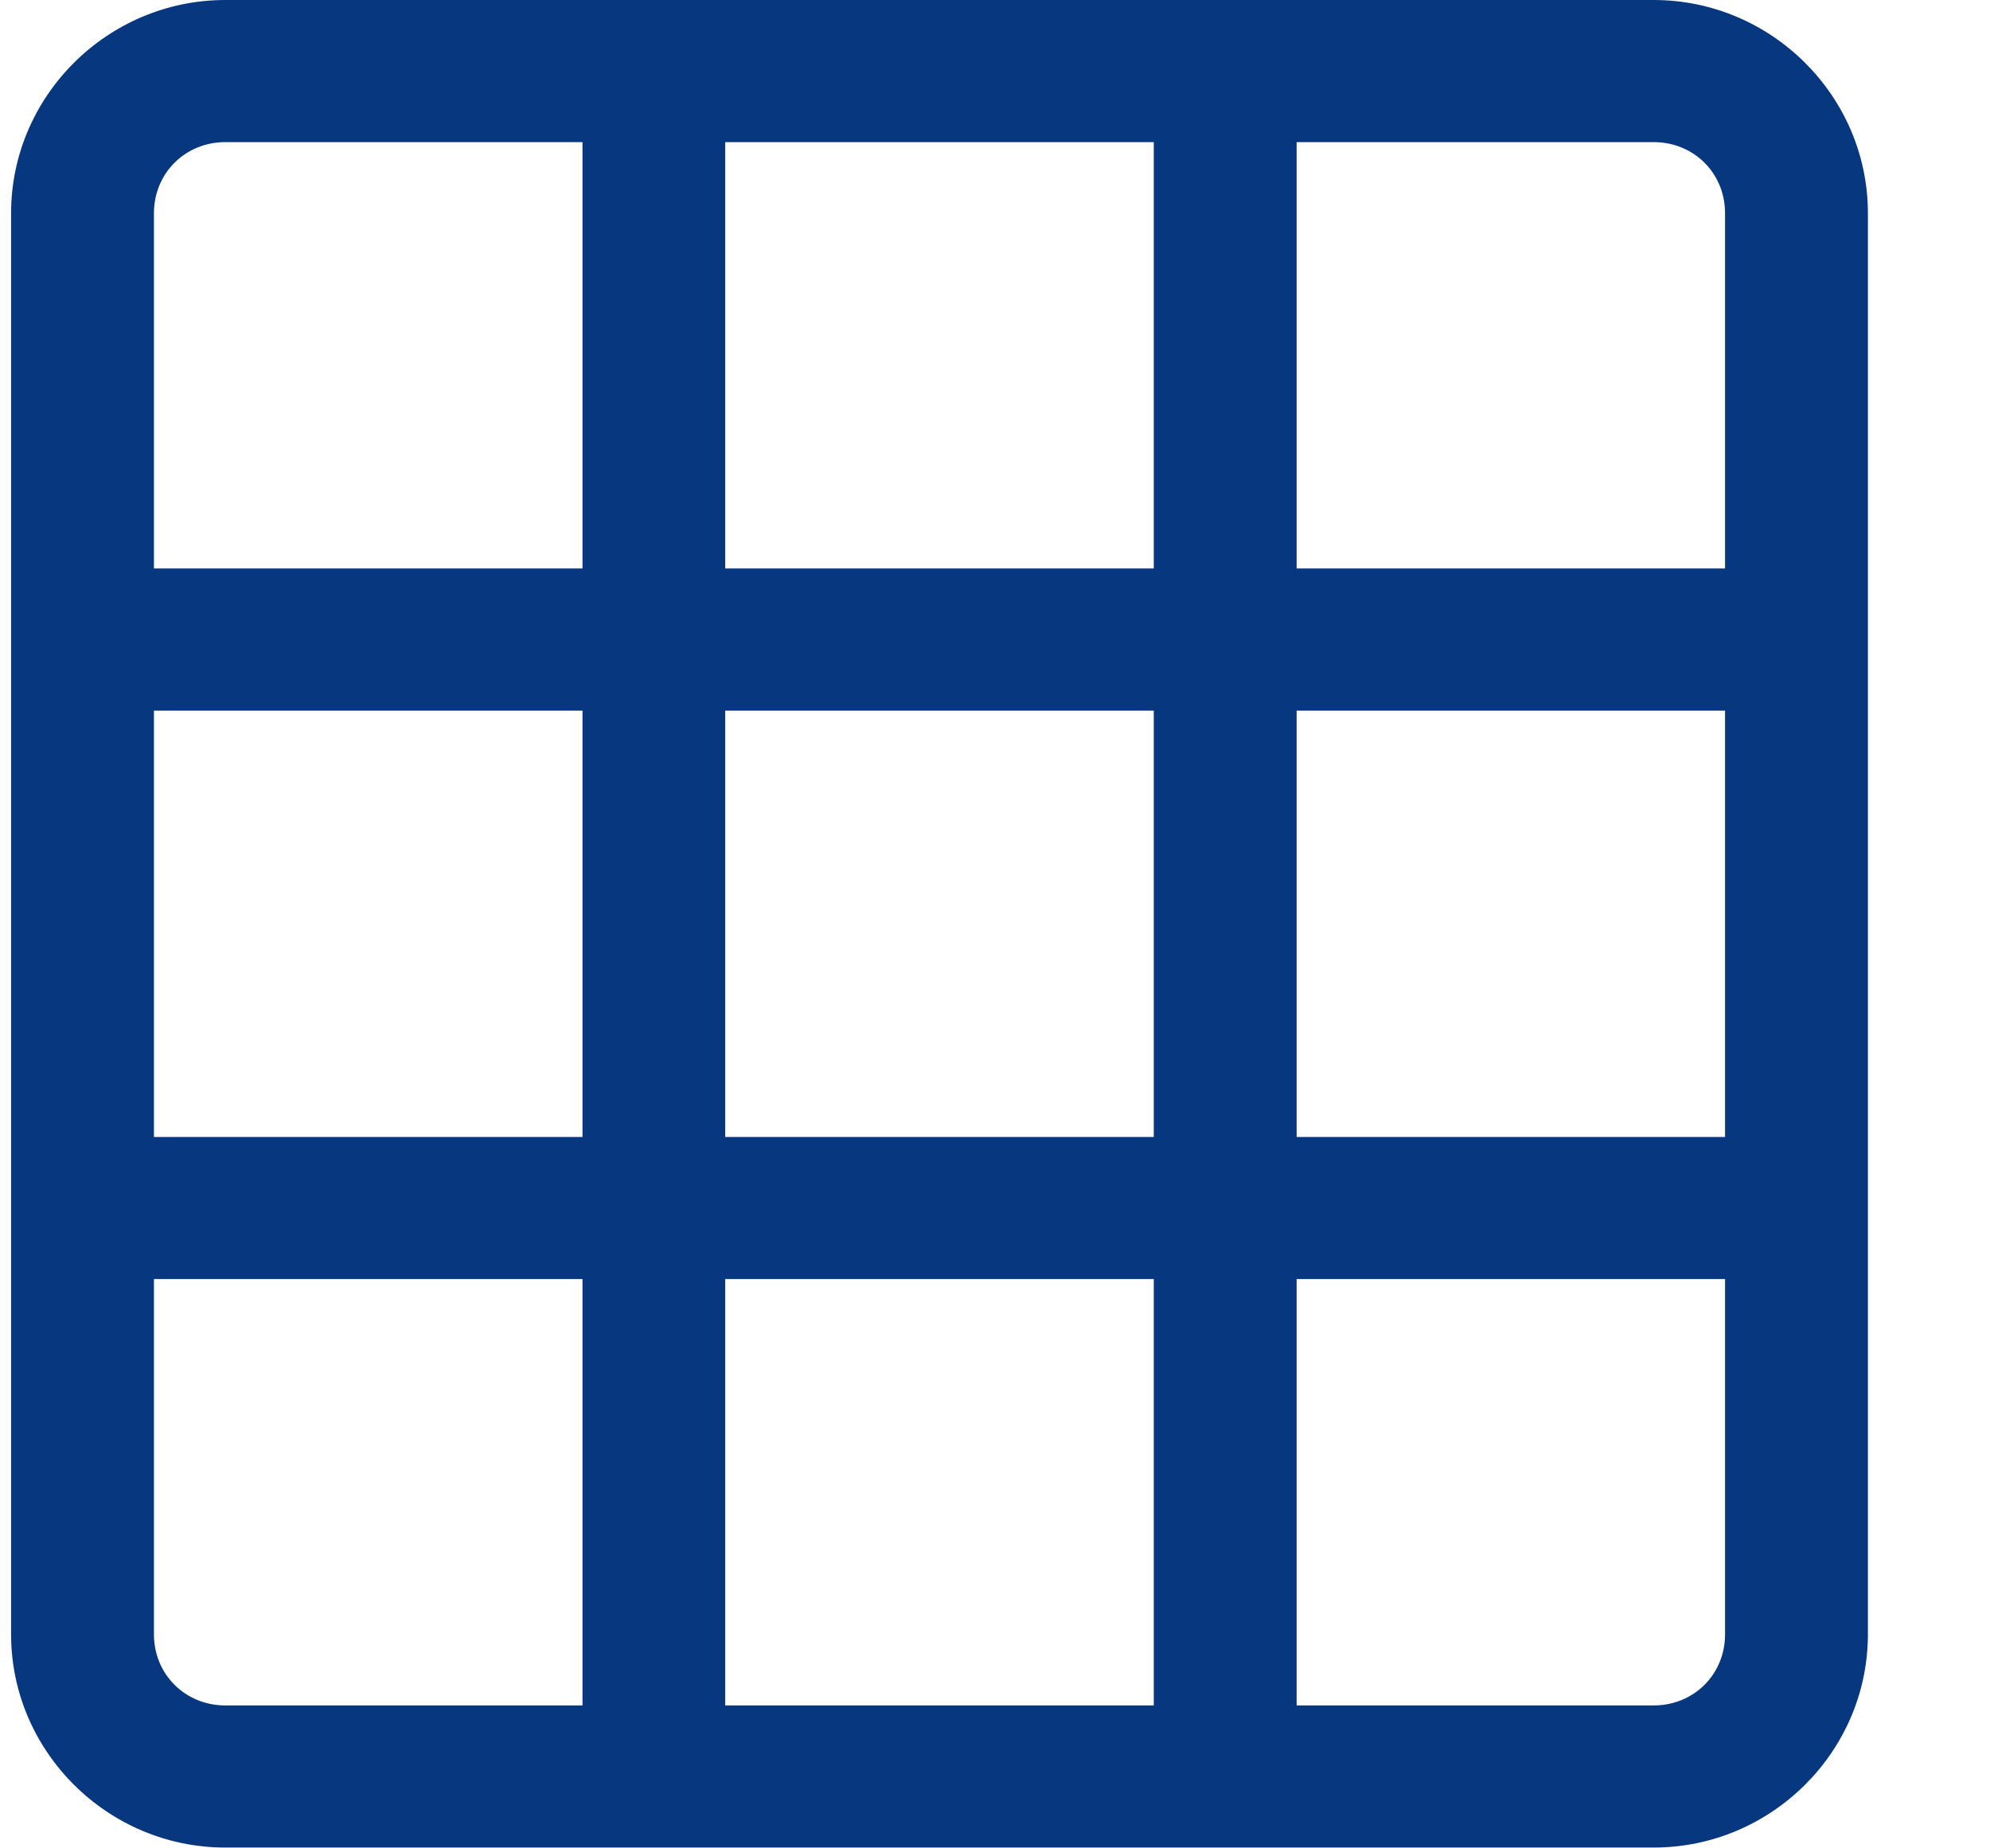
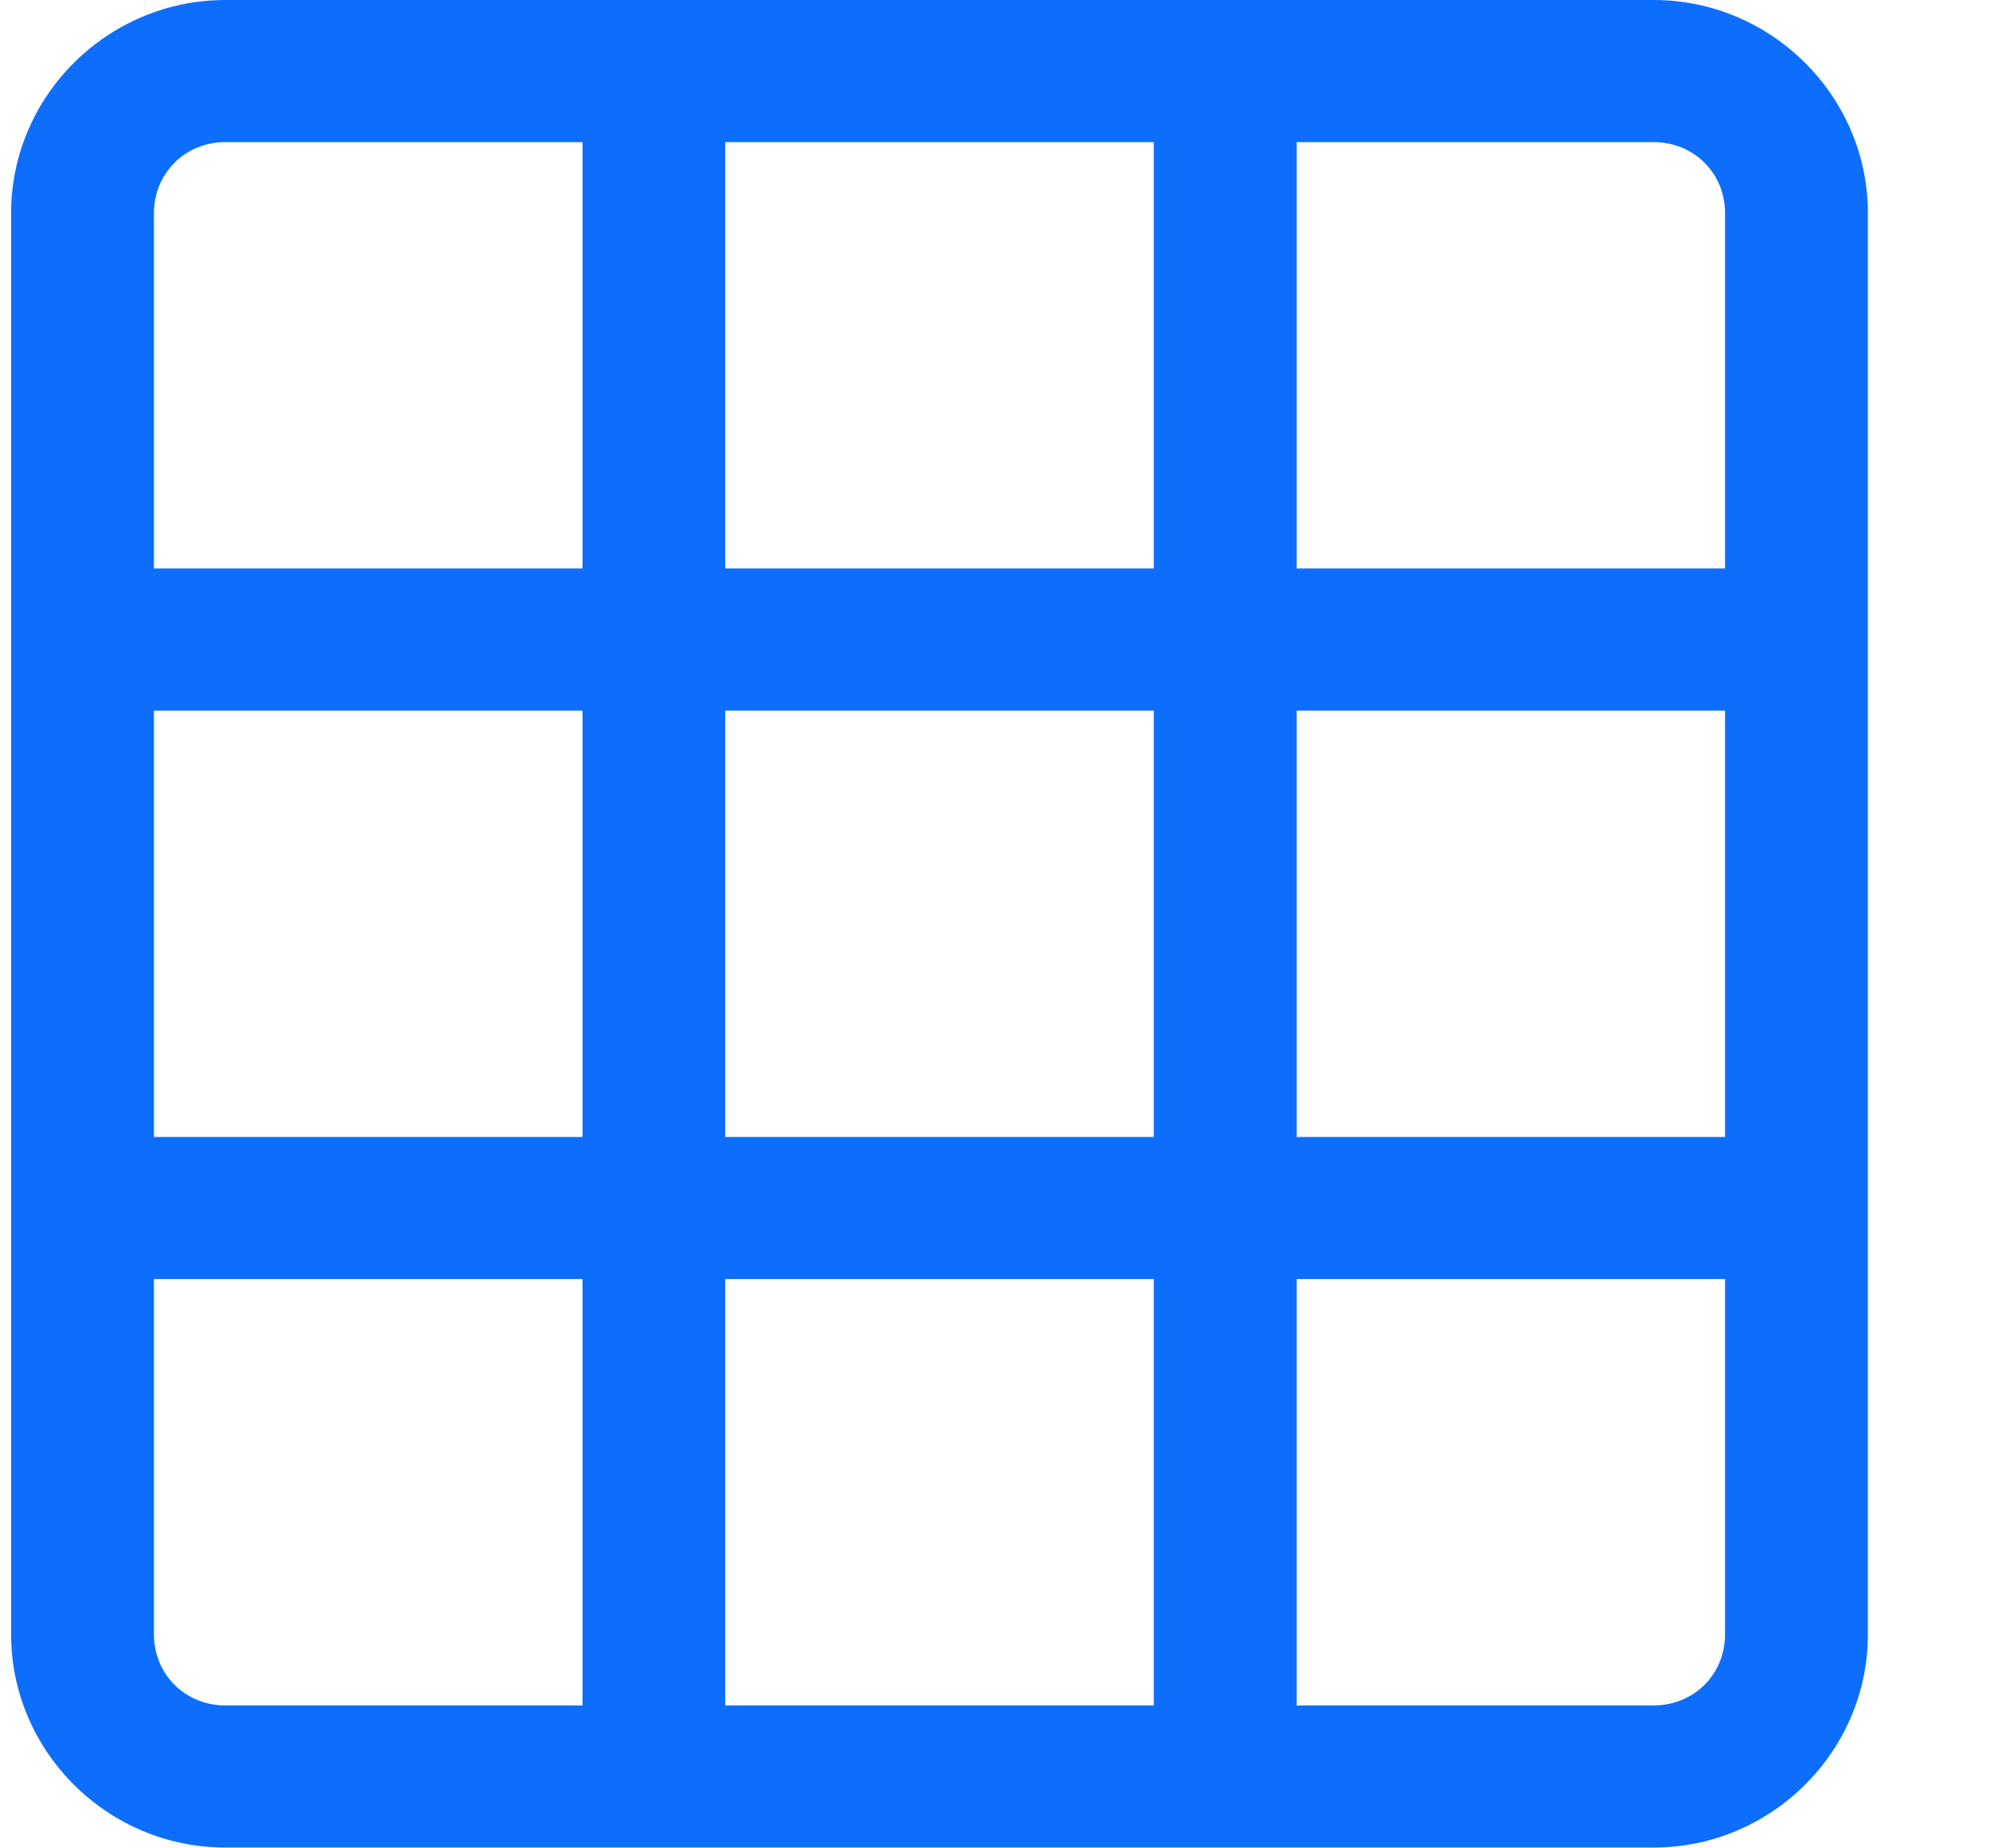
<svg xmlns="http://www.w3.org/2000/svg" width="14" height="13" viewBox="0 0 14 13" fill="none">
-   <path d="M1.585 0C0.757 0 0.078 0.676 0.078 1.5V11.5C0.078 12.324 0.757 13 1.585 13H11.634C12.462 13 13.141 12.324 13.141 11.5V1.5C13.141 0.676 12.462 0 11.634 0H1.585ZM1.585 1H4.098V4H1.083V1.5C1.083 1.219 1.303 1 1.585 1ZM5.102 1H8.117V4H5.102V1ZM9.122 1H11.634C11.917 1 12.136 1.219 12.136 1.5V4H9.122V1ZM1.083 5H4.098V8H1.083V5ZM5.102 5H8.117V8H5.102V5ZM9.122 5H12.136V8H9.122V5ZM1.083 9H4.098V12H1.585C1.303 12 1.083 11.781 1.083 11.5V9ZM5.102 9H8.117V12H5.102V9ZM9.122 9H12.136V11.5C12.136 11.781 11.917 12 11.634 12H9.122V9Z" fill="#07377F" />
+   <path d="M1.585 0C0.757 0 0.078 0.676 0.078 1.5V11.5C0.078 12.324 0.757 13 1.585 13H11.634C12.462 13 13.141 12.324 13.141 11.5V1.5C13.141 0.676 12.462 0 11.634 0H1.585ZM1.585 1H4.098V4H1.083V1.5C1.083 1.219 1.303 1 1.585 1ZM5.102 1H8.117V4H5.102V1ZM9.122 1H11.634C11.917 1 12.136 1.219 12.136 1.5V4H9.122V1ZM1.083 5H4.098V8H1.083V5ZM5.102 5H8.117V8H5.102V5ZM9.122 5H12.136V8H9.122V5ZM1.083 9H4.098V12H1.585C1.303 12 1.083 11.781 1.083 11.5V9ZM5.102 9H8.117V12H5.102V9ZM9.122 9H12.136V11.5C12.136 11.781 11.917 12 11.634 12H9.122V9Z" fill="#0D6EFD" />
</svg>
